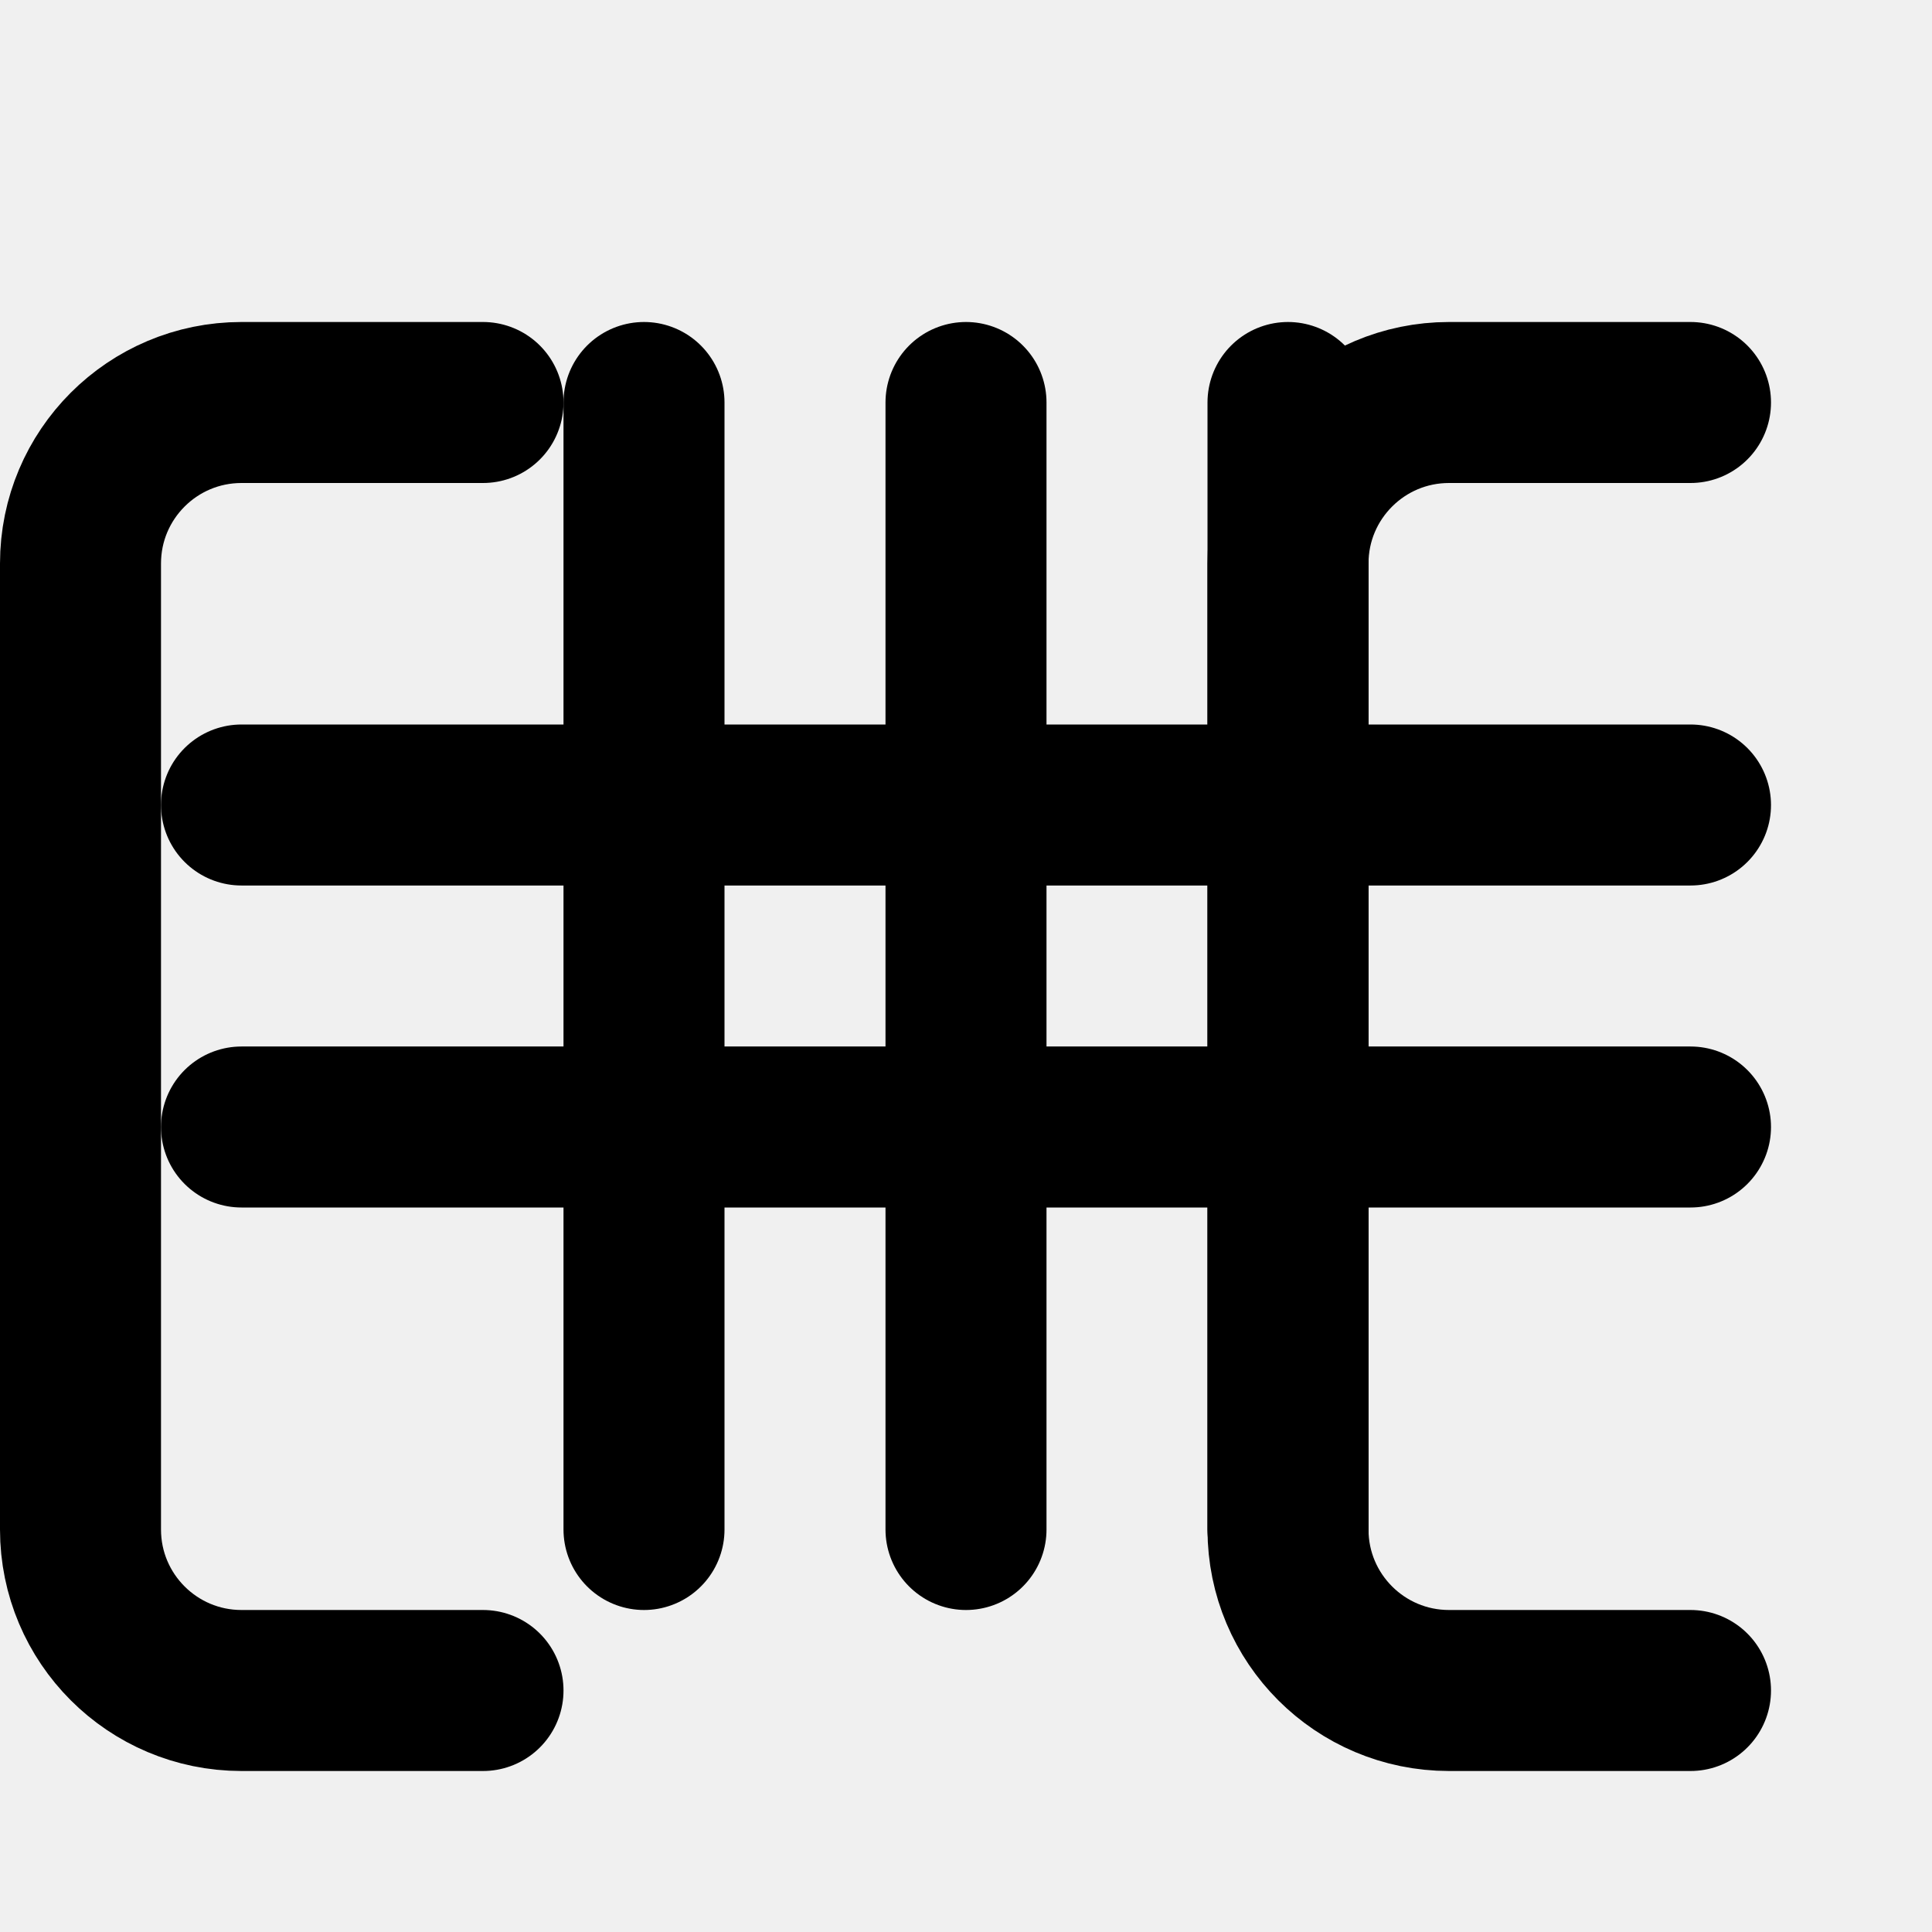
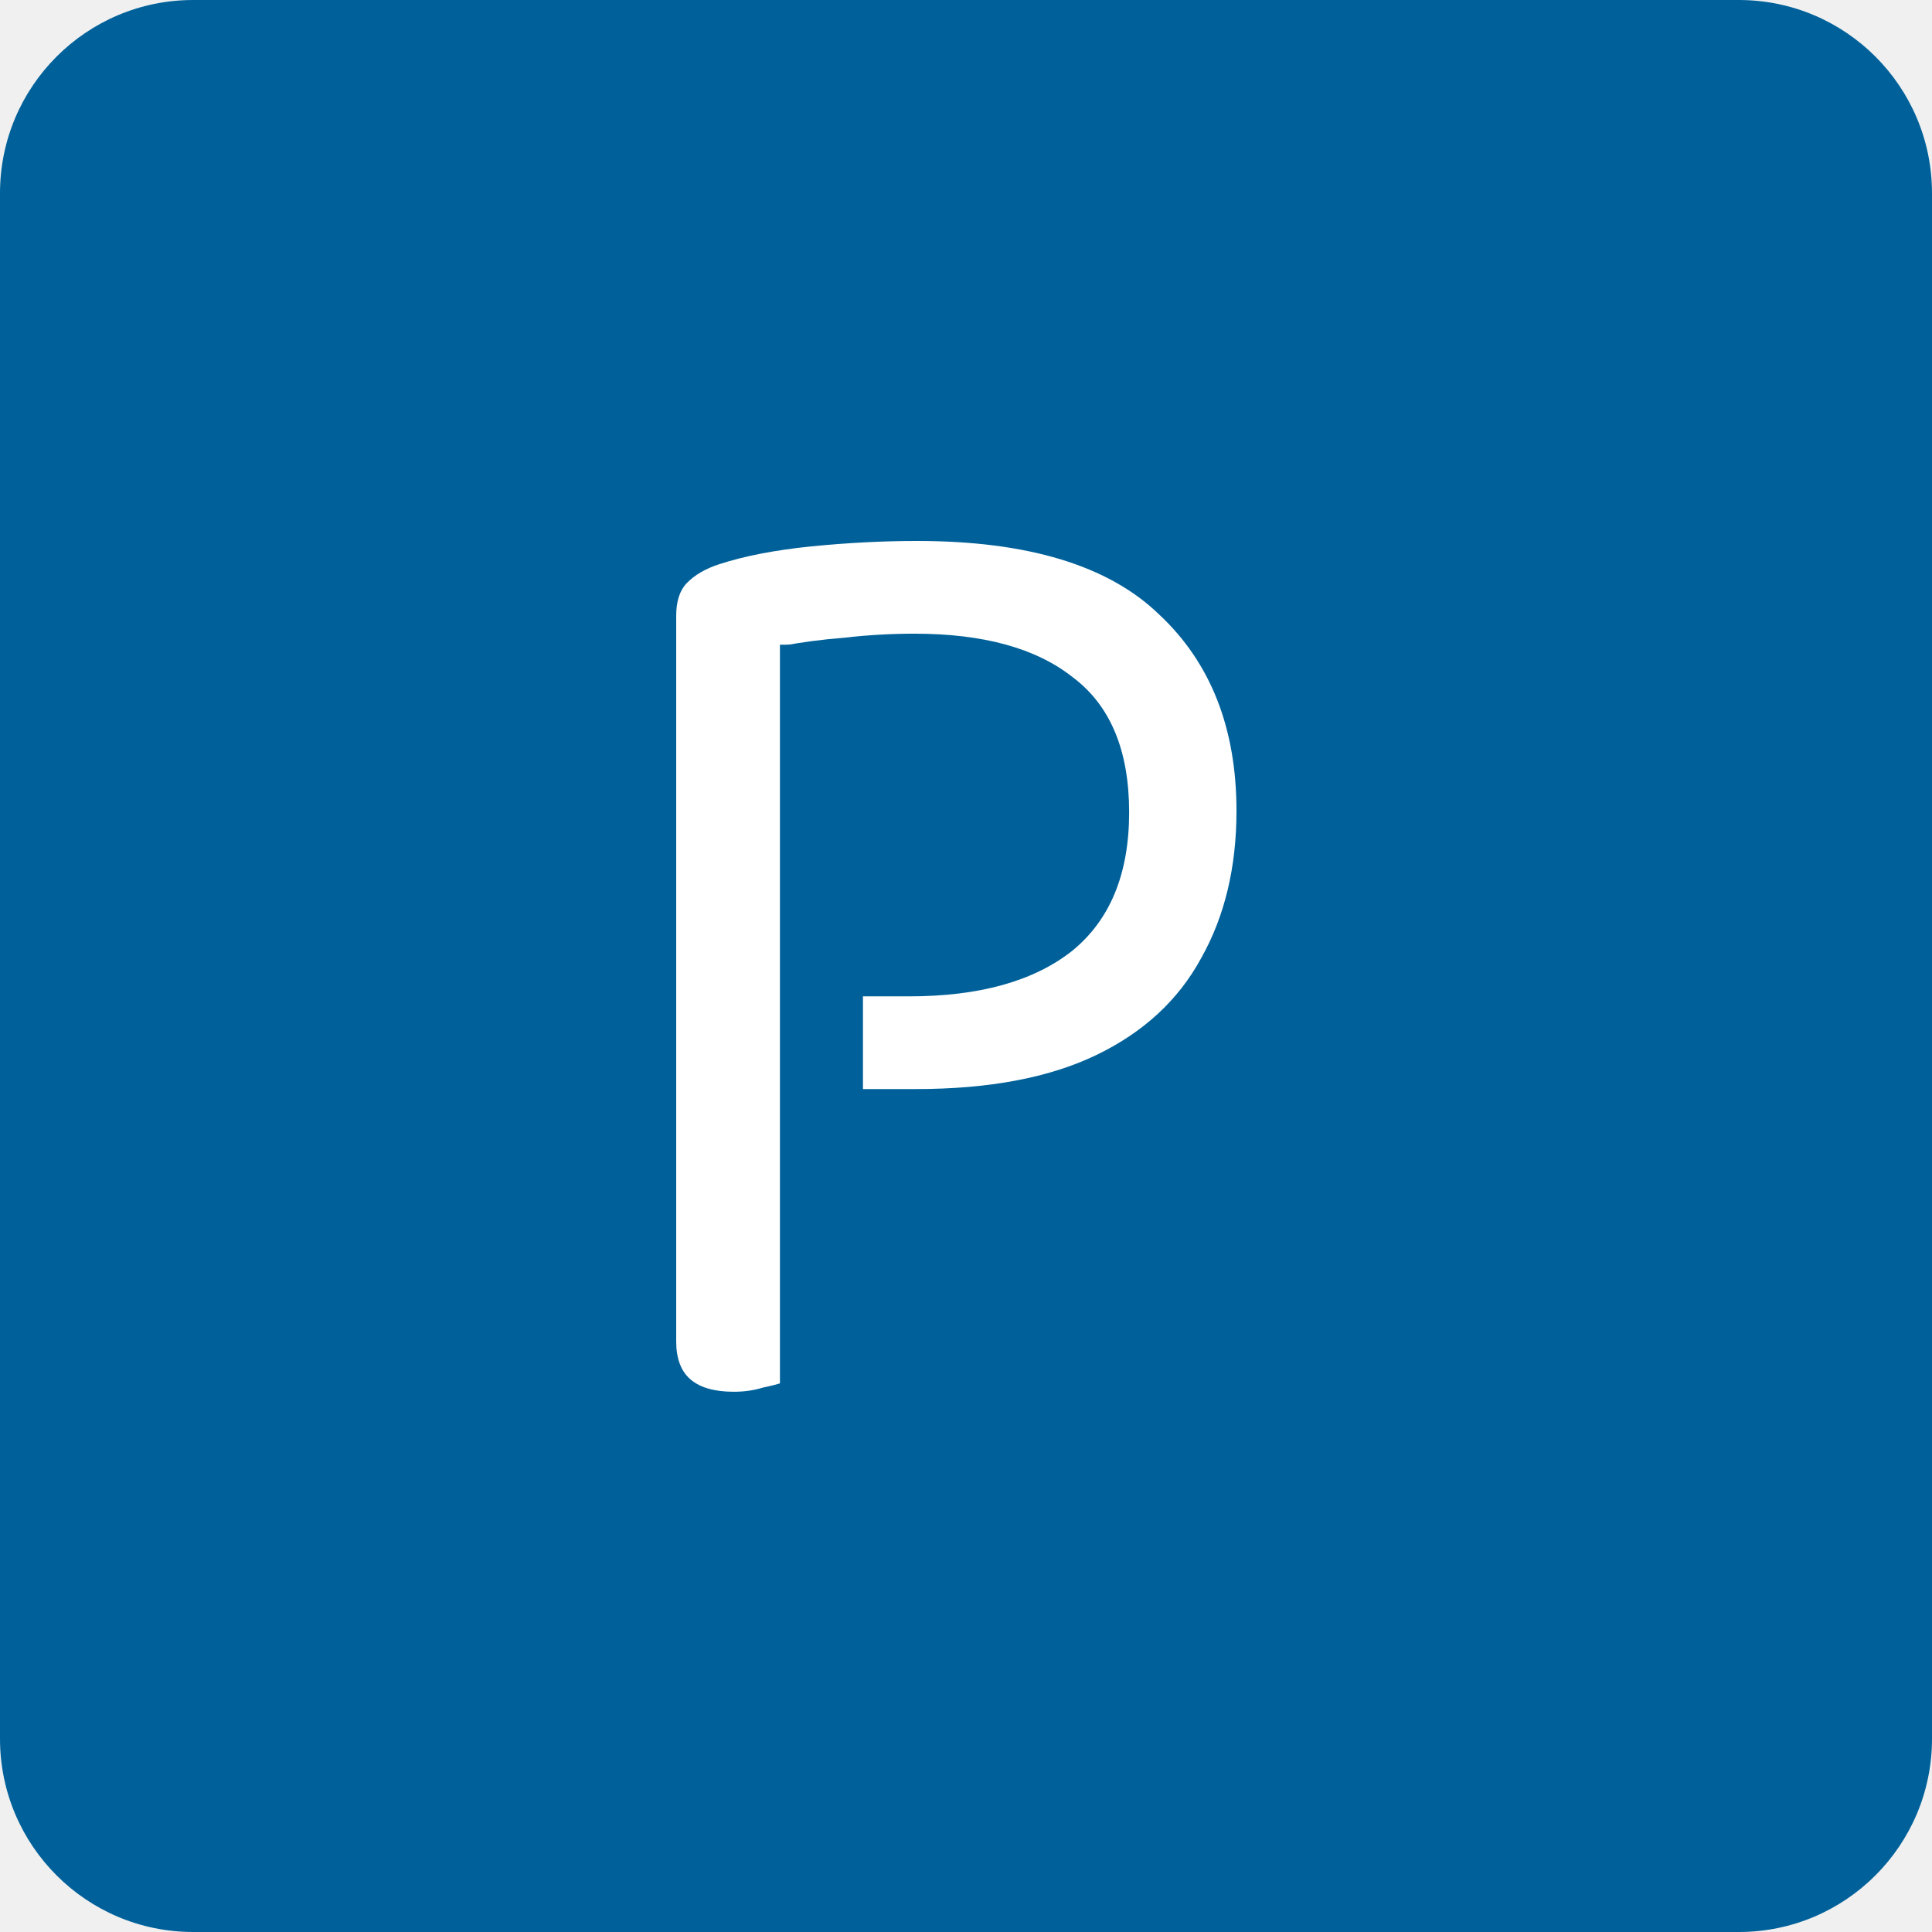
- <svg xmlns="http://www.w3.org/2000/svg" viewBox="0 0 24 24" fill="none" stroke="currentColor" stroke-width="2" stroke-linecap="round" stroke-linejoin="round">
-   <path d="M6 5H3a2 2 0 0 0-2 2v12a2 2 0 0 0 2 2h3" />
-   <path d="M21 5h-3a2 2 0 0 0-2 2v12a2 2 0 0 0 2 2h3" />
-   <path d="M12 5v14" />
-   <path d="M8 5v14" />
-   <path d="M16 5v14" />
-   <path d="M3 10h18" />
-   <path d="M3 14h18" />
+ <svg xmlns="http://www.w3.org/2000/svg" width="100" height="100" viewBox="0 0 100 100" fill="none">
+   <rect width="100" height="100" rx="10" fill="#00619A" />
+   <path d="M35 56.37V31.881C35 31.129 35.181 30.564 35.542 30.188C35.949 29.764 36.513 29.435 37.236 29.2C38.546 28.776 40.127 28.471 41.979 28.282C43.876 28.094 45.706 28 47.467 28C53.204 28 57.382 29.27 60.002 31.811C62.667 34.304 64 37.692 64 41.973C64 44.89 63.39 47.431 62.171 49.595C60.996 51.759 59.189 53.429 56.75 54.606C54.311 55.782 51.194 56.37 47.4 56.37H35ZM37.981 72.037C36.987 72.037 36.242 71.825 35.745 71.402C35.248 70.978 35 70.32 35 69.426V53.618H40.556V71.543C40.285 71.637 39.924 71.731 39.472 71.825C39.02 71.966 38.523 72.037 37.981 72.037ZM40.488 51.571H47.061C50.675 51.571 53.475 50.795 55.463 49.242C57.45 47.643 58.444 45.243 58.444 42.044C58.444 38.845 57.473 36.516 55.53 35.057C53.633 33.552 50.9 32.799 47.332 32.799C46.112 32.799 44.892 32.87 43.673 33.011C42.498 33.105 41.437 33.246 40.488 33.434V51.571Z" fill="white" />
+   <path d="M40.37 33.37H44.667V72.037H40.37V33.37Z" fill="#00619A" />
</svg>
